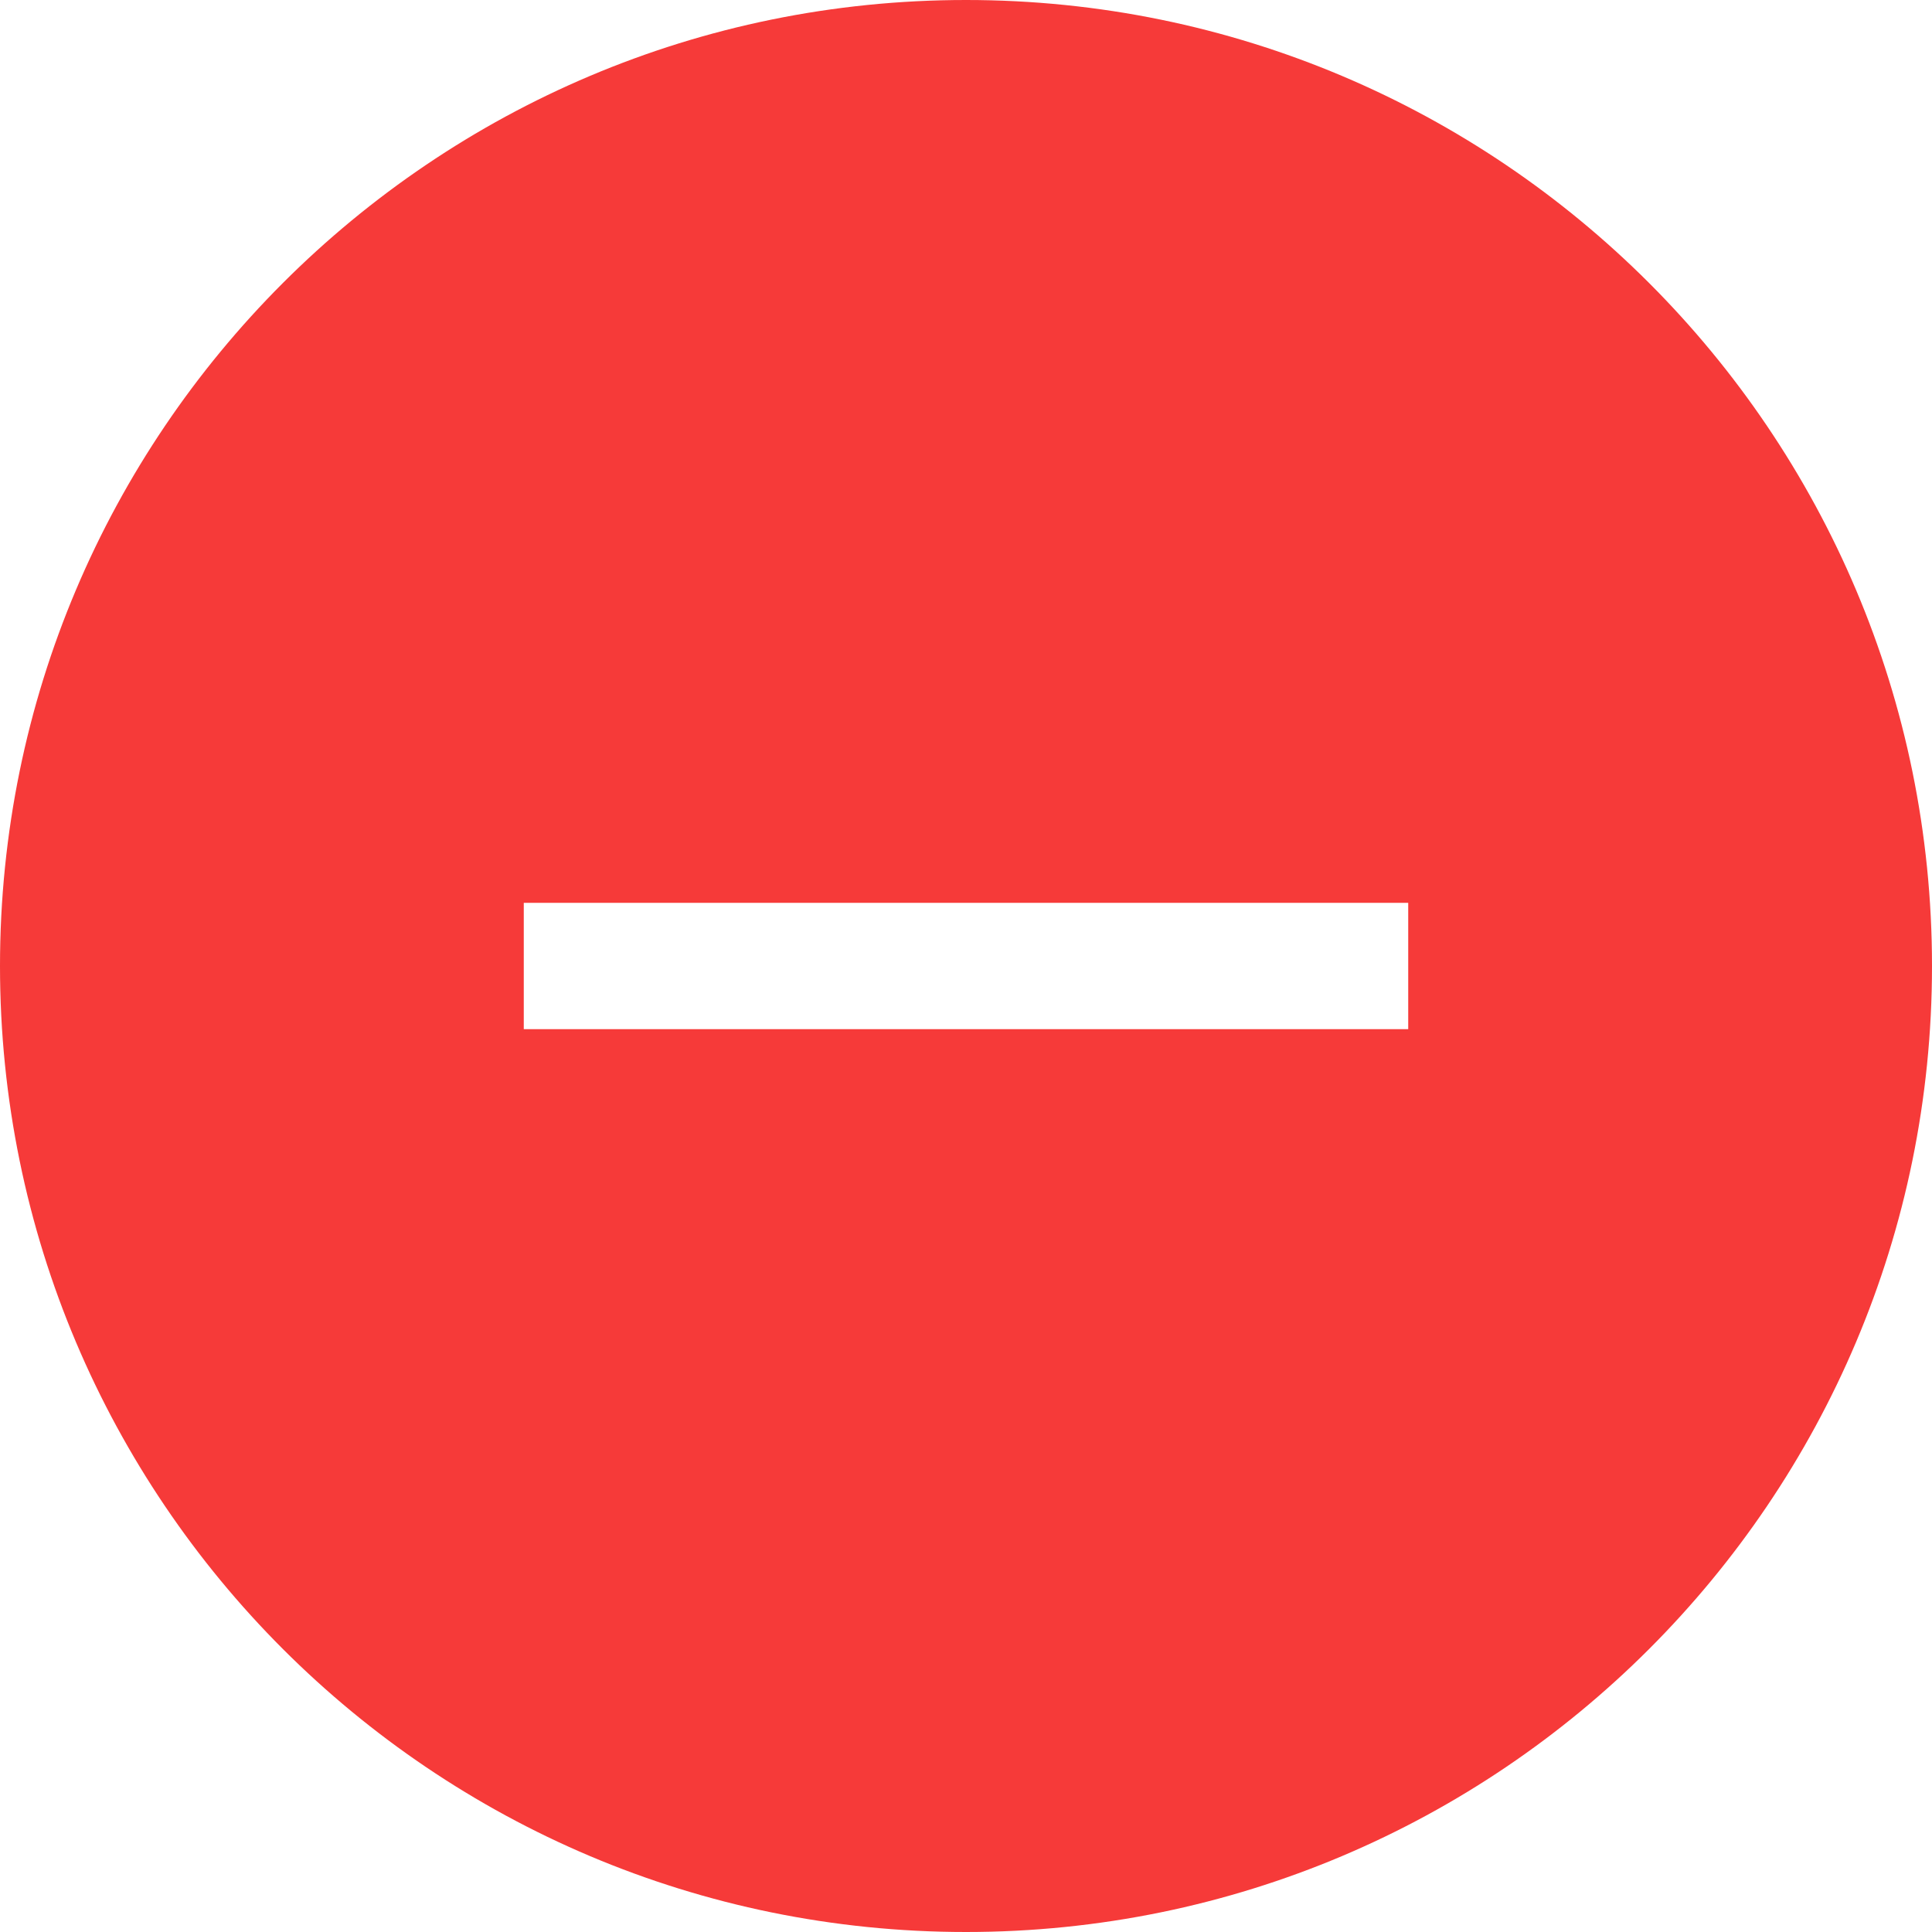
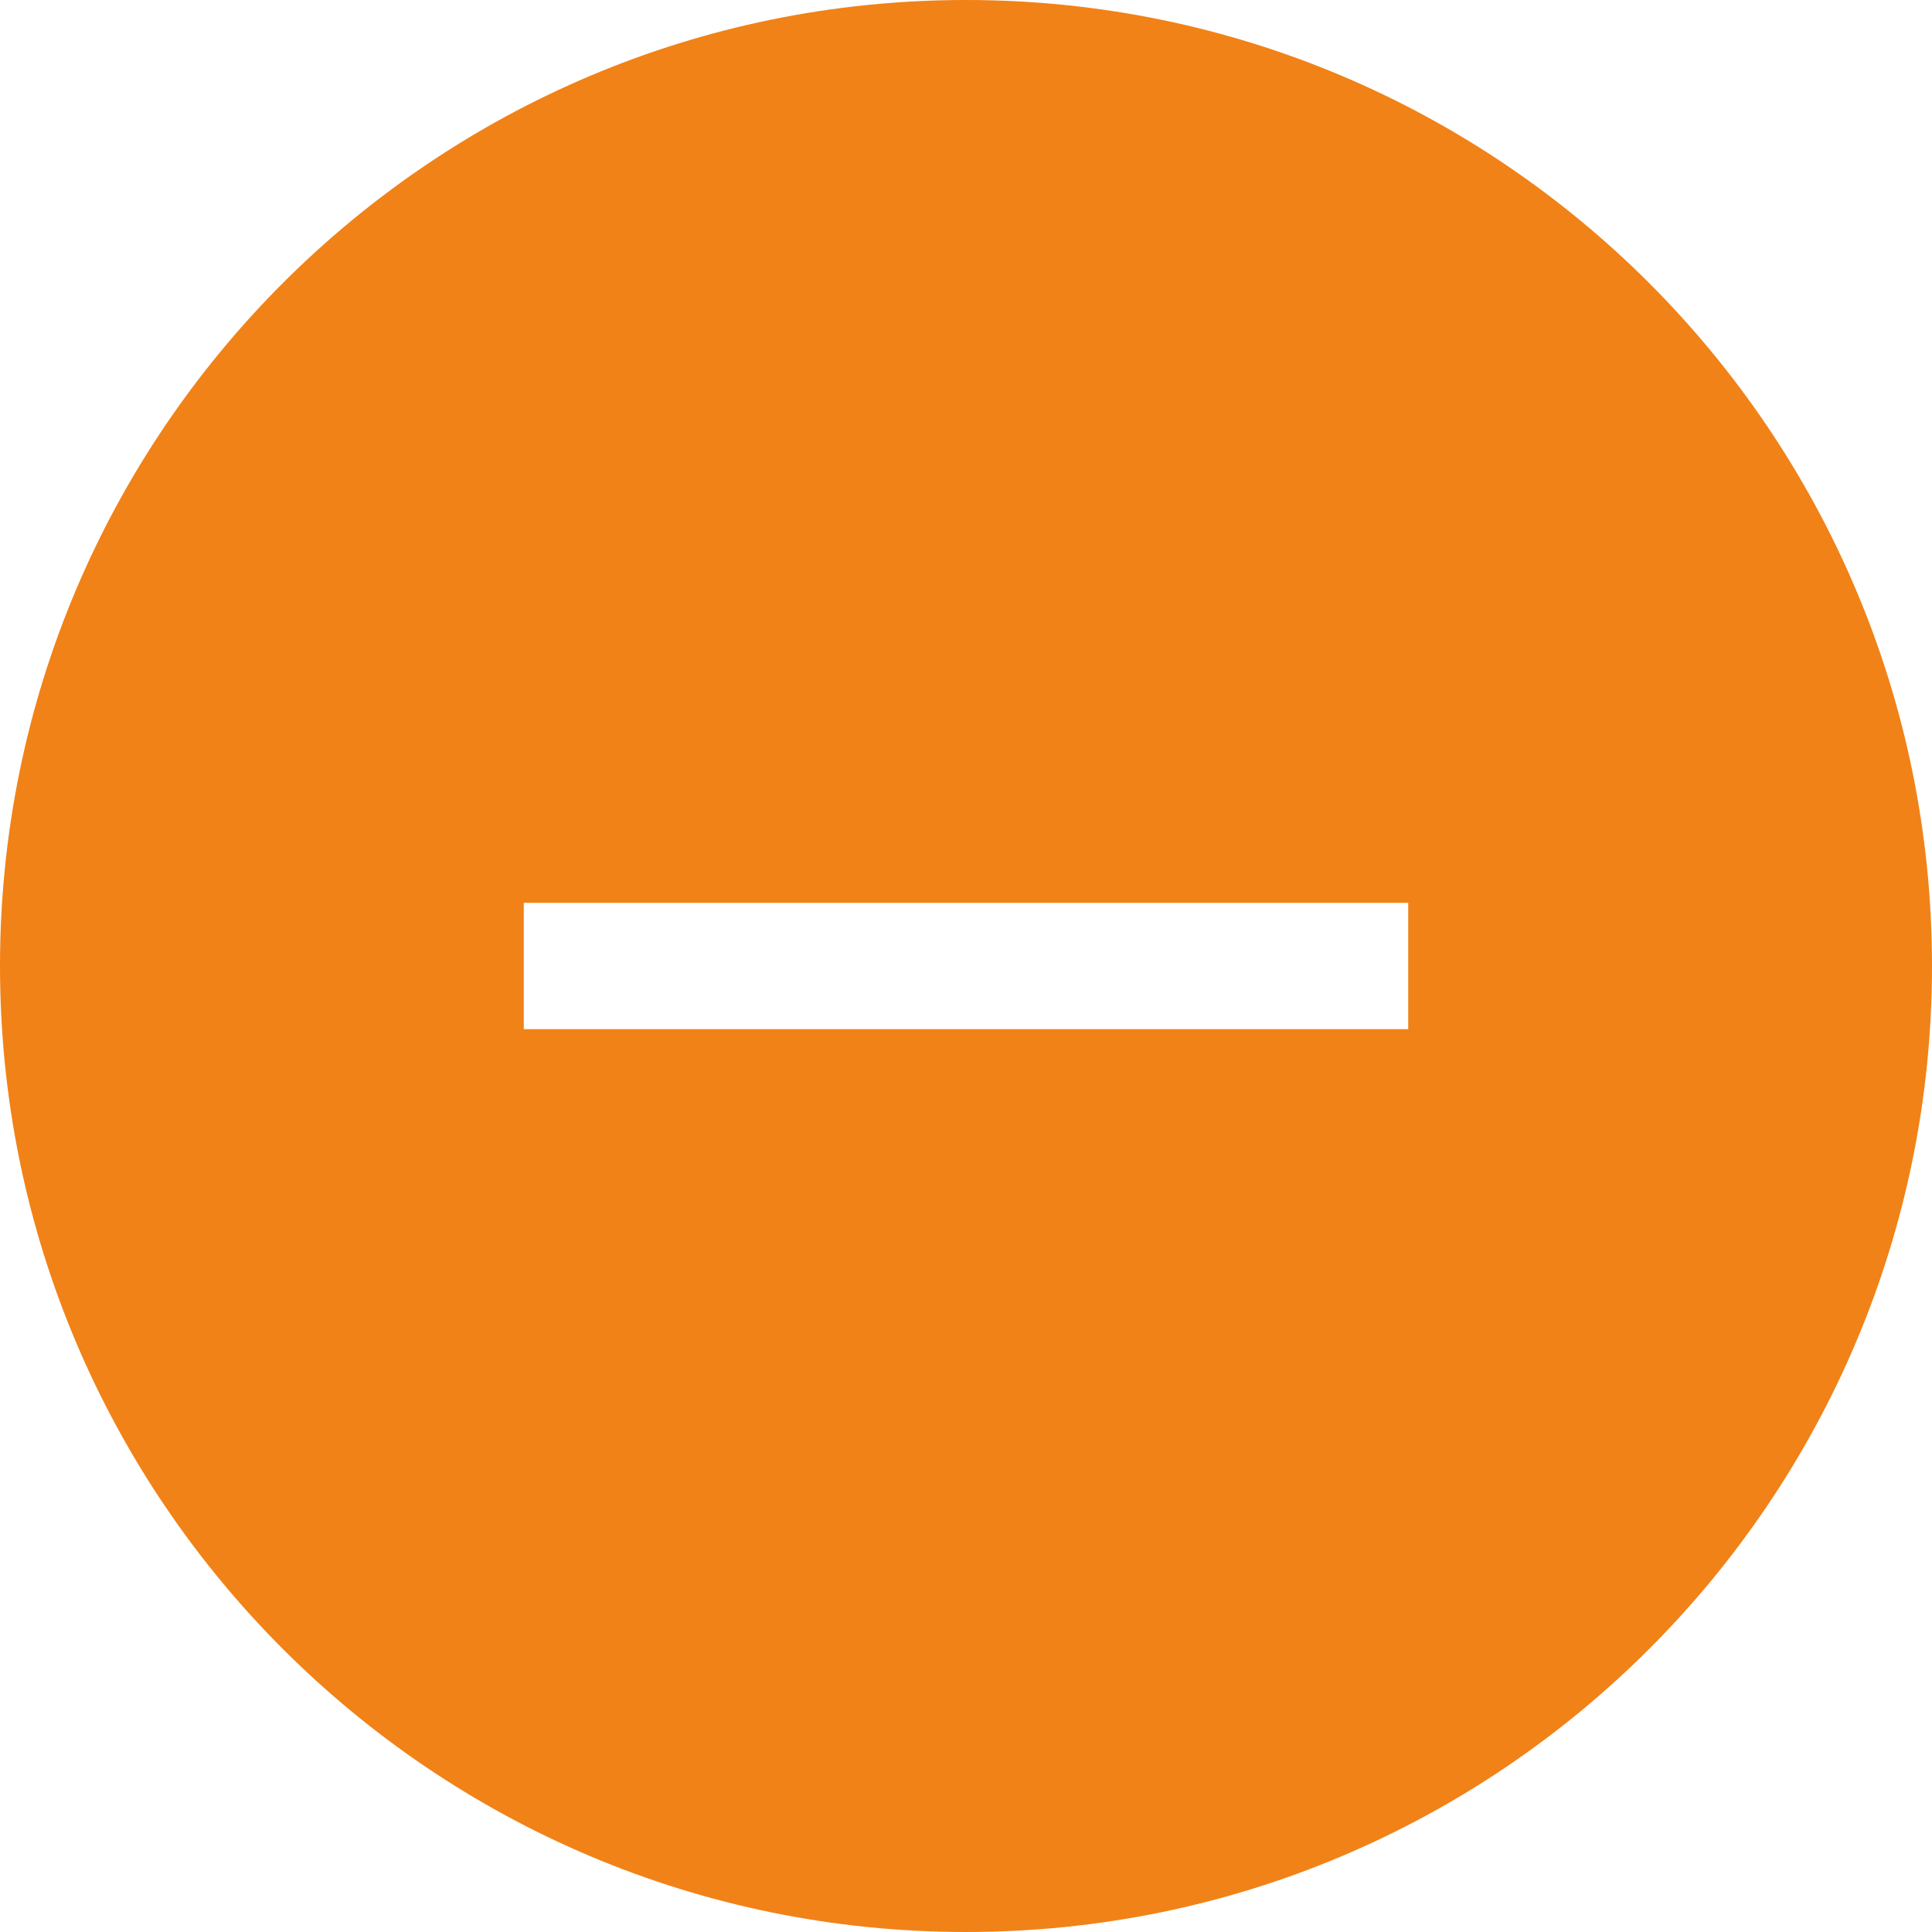
<svg xmlns="http://www.w3.org/2000/svg" version="1.0" id="Слой_1" x="0px" y="0px" width="30.582px" height="30.582px" viewBox="0 0 30.582 30.582" enable-background="new 0 0 30.582 30.582" xml:space="preserve">
-   <path fill="#F63A39" d="M15.291,0C6.846,0,0,6.847,0,15.291c0,8.445,6.846,15.291,15.291,15.291s15.291-6.846,15.291-15.291  C30.582,6.847,23.736,0,15.291,0z M22.291,16.291h-14v-2h14V16.291z" />
+   <path fill="#f18217" d="M15.291,0C6.846,0,0,6.847,0,15.291c0,8.445,6.846,15.291,15.291,15.291s15.291-6.846,15.291-15.291  C30.582,6.847,23.736,0,15.291,0z M22.291,16.291h-14v-2h14V16.291z" />
</svg>
